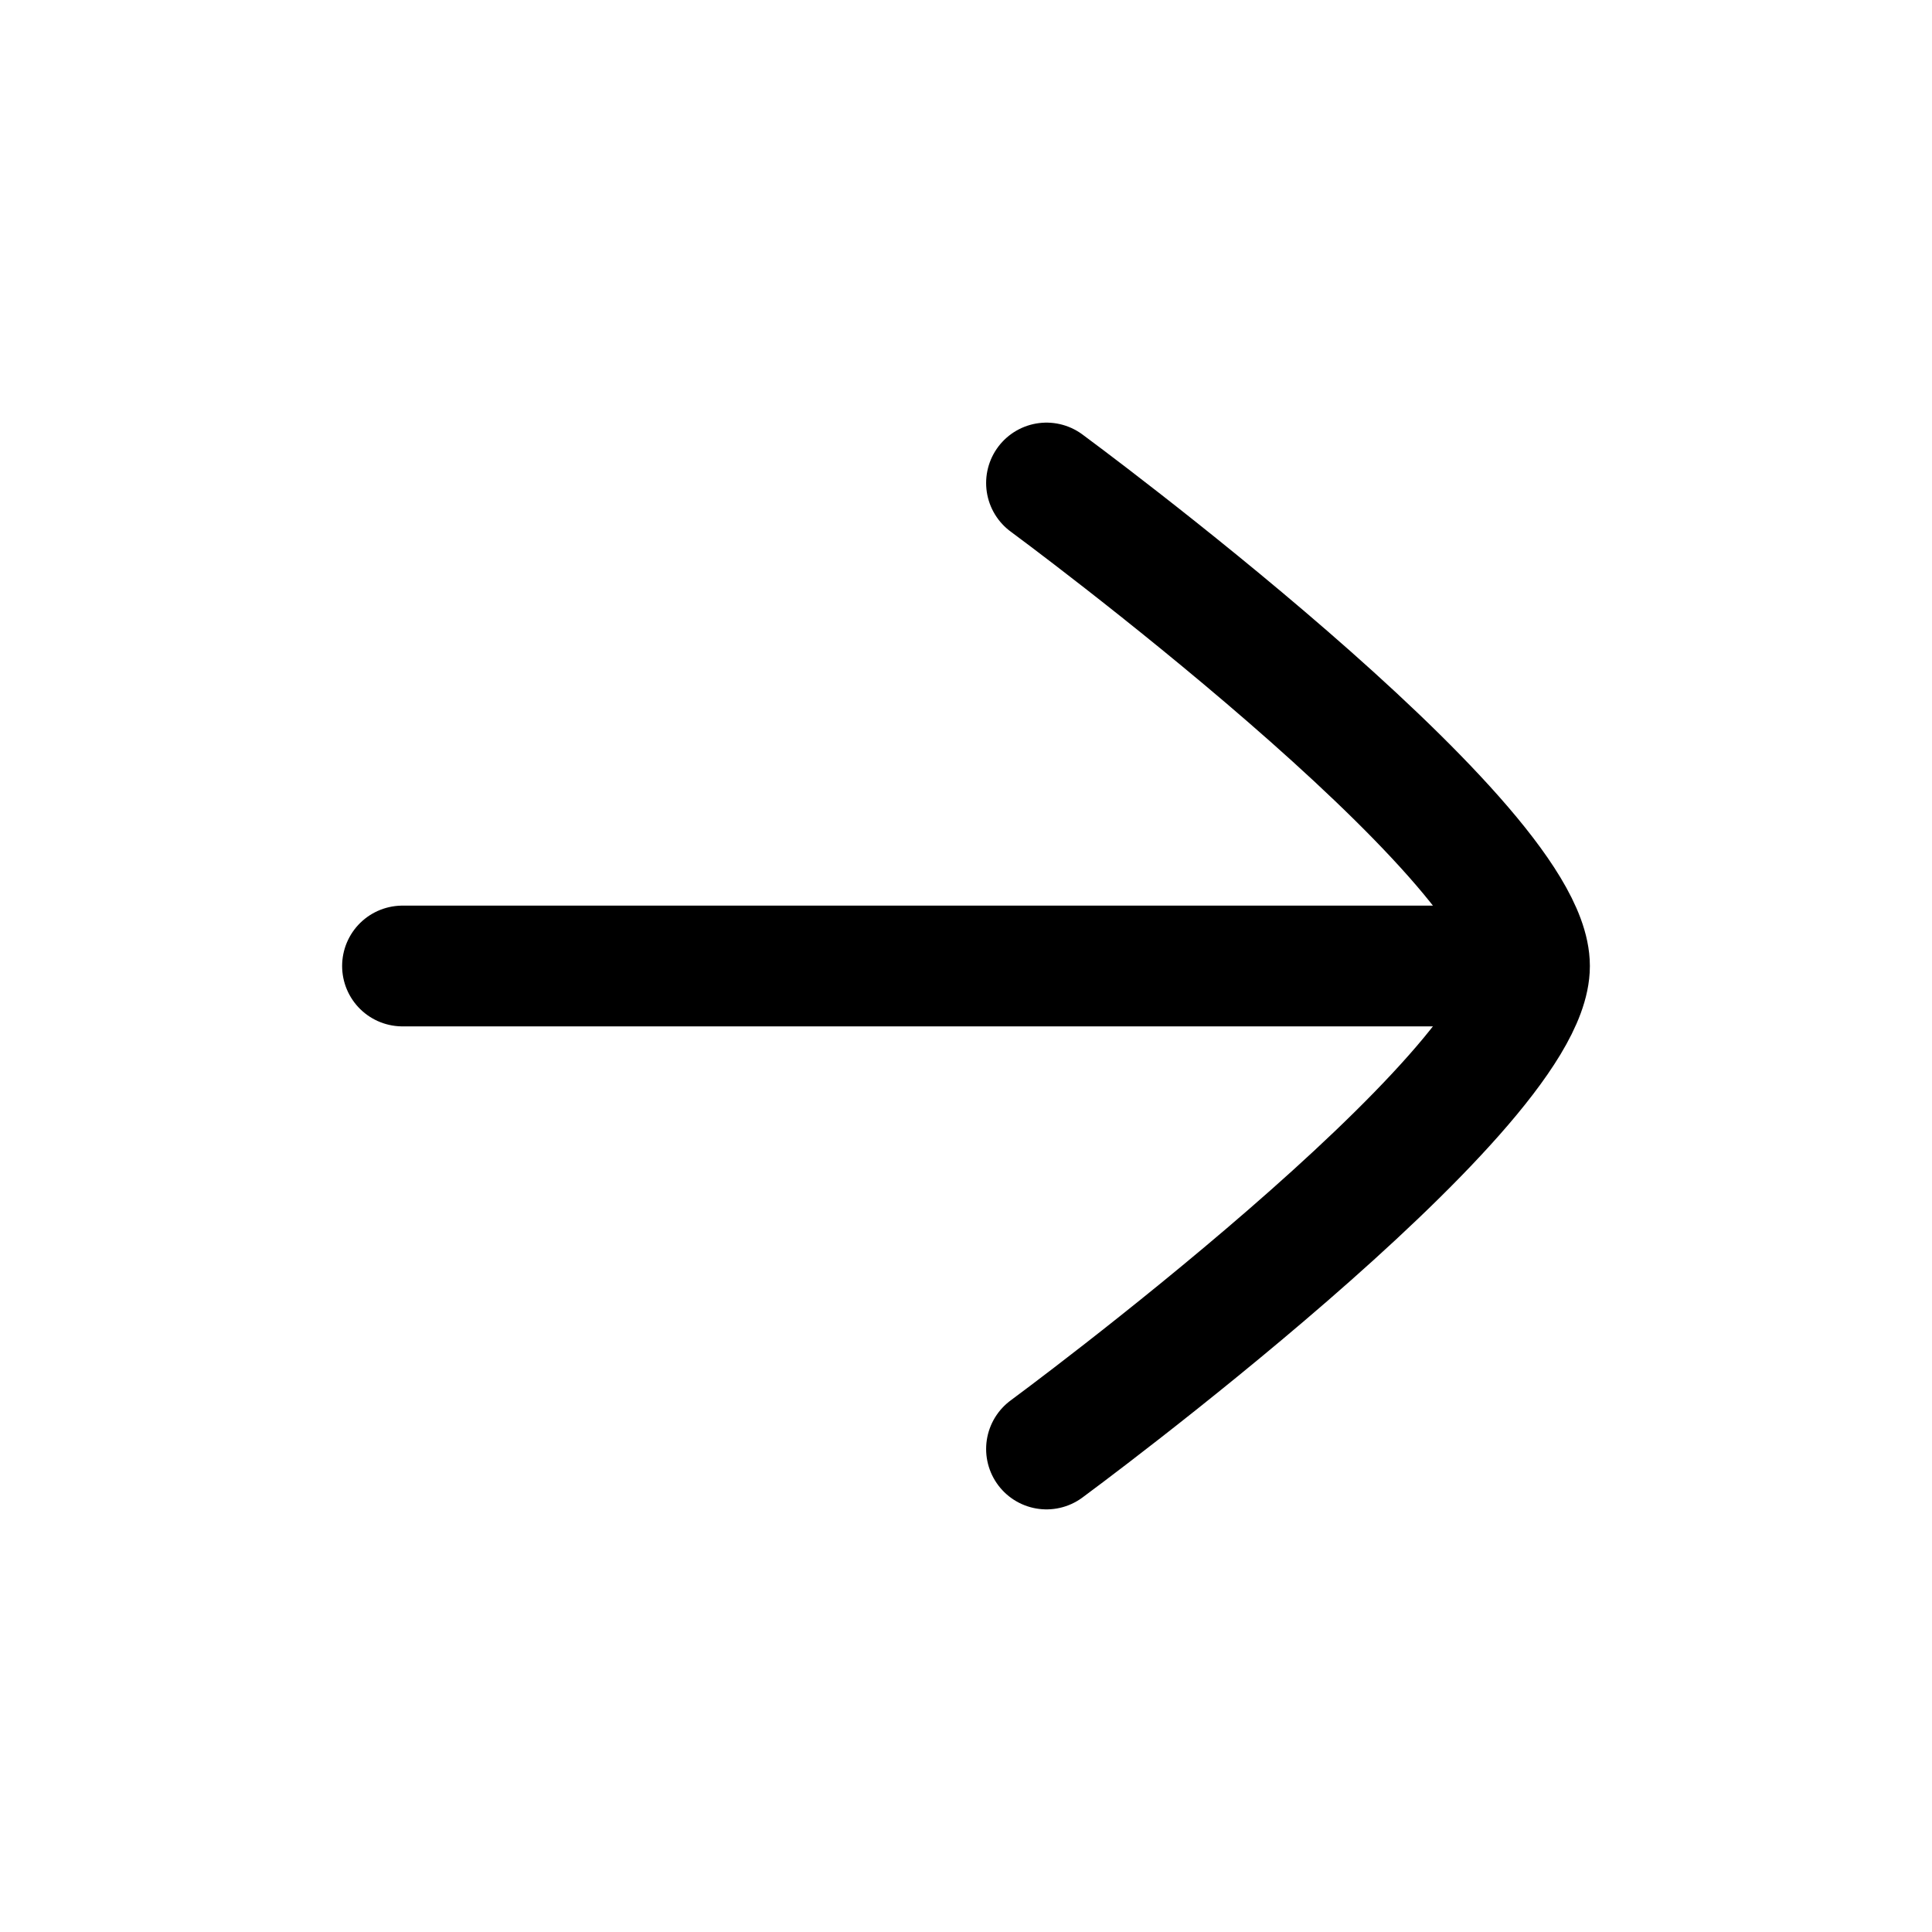
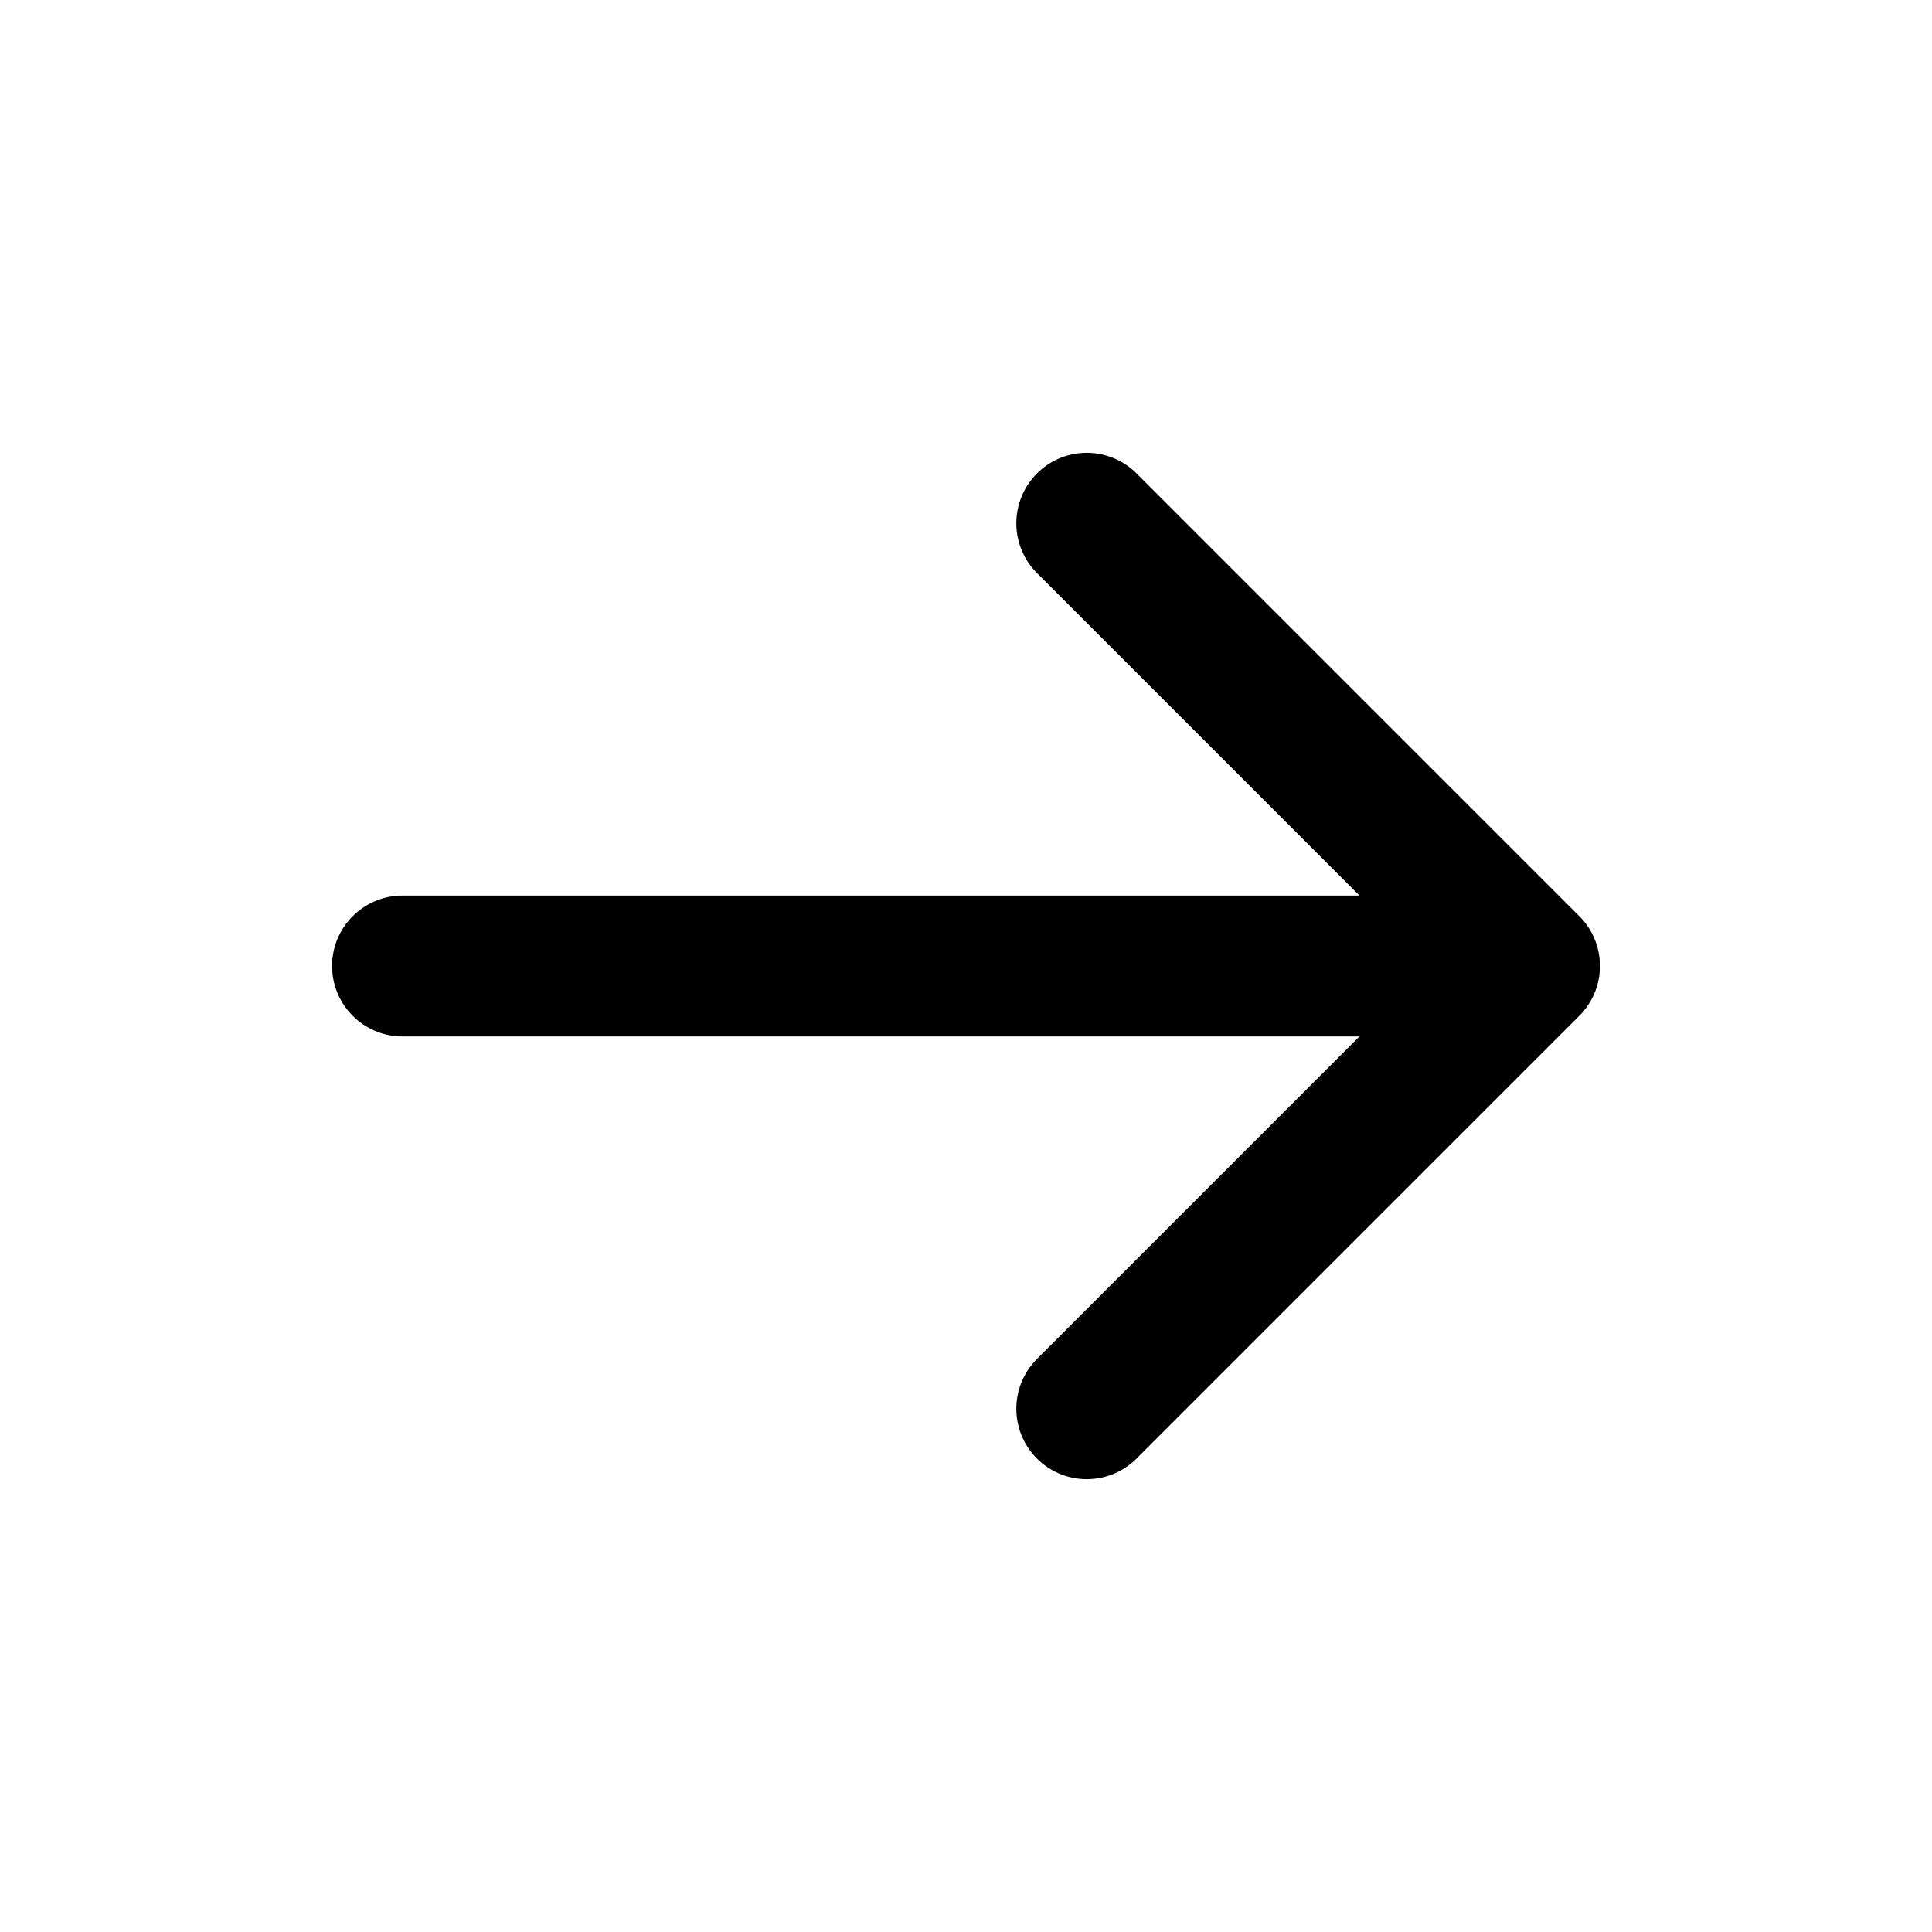
- <svg xmlns="http://www.w3.org/2000/svg" width="1em" height="1em" viewBox="0 0 24 24" fill="none">
-   <path d="M18.5 12L5 12" stroke="currentColor" stroke-linecap="round" stroke-linejoin="round" stroke-width="1.5" />
-   <path d="M13 18C13 18 19 13.581 19 12C19 10.419 13 6 13 6" stroke="currentColor" stroke-linecap="round" stroke-linejoin="round" stroke-width="1.5" />
+ <svg xmlns="http://www.w3.org/2000/svg" viewBox="0 0 24 24" fill="none" stroke="currentColor" stroke-width="1.75" stroke-linecap="round" stroke-linejoin="round">
+   <path d="M5 12h14m-5.5-5.5L19 12l-5.5 5.5" />
</svg>
